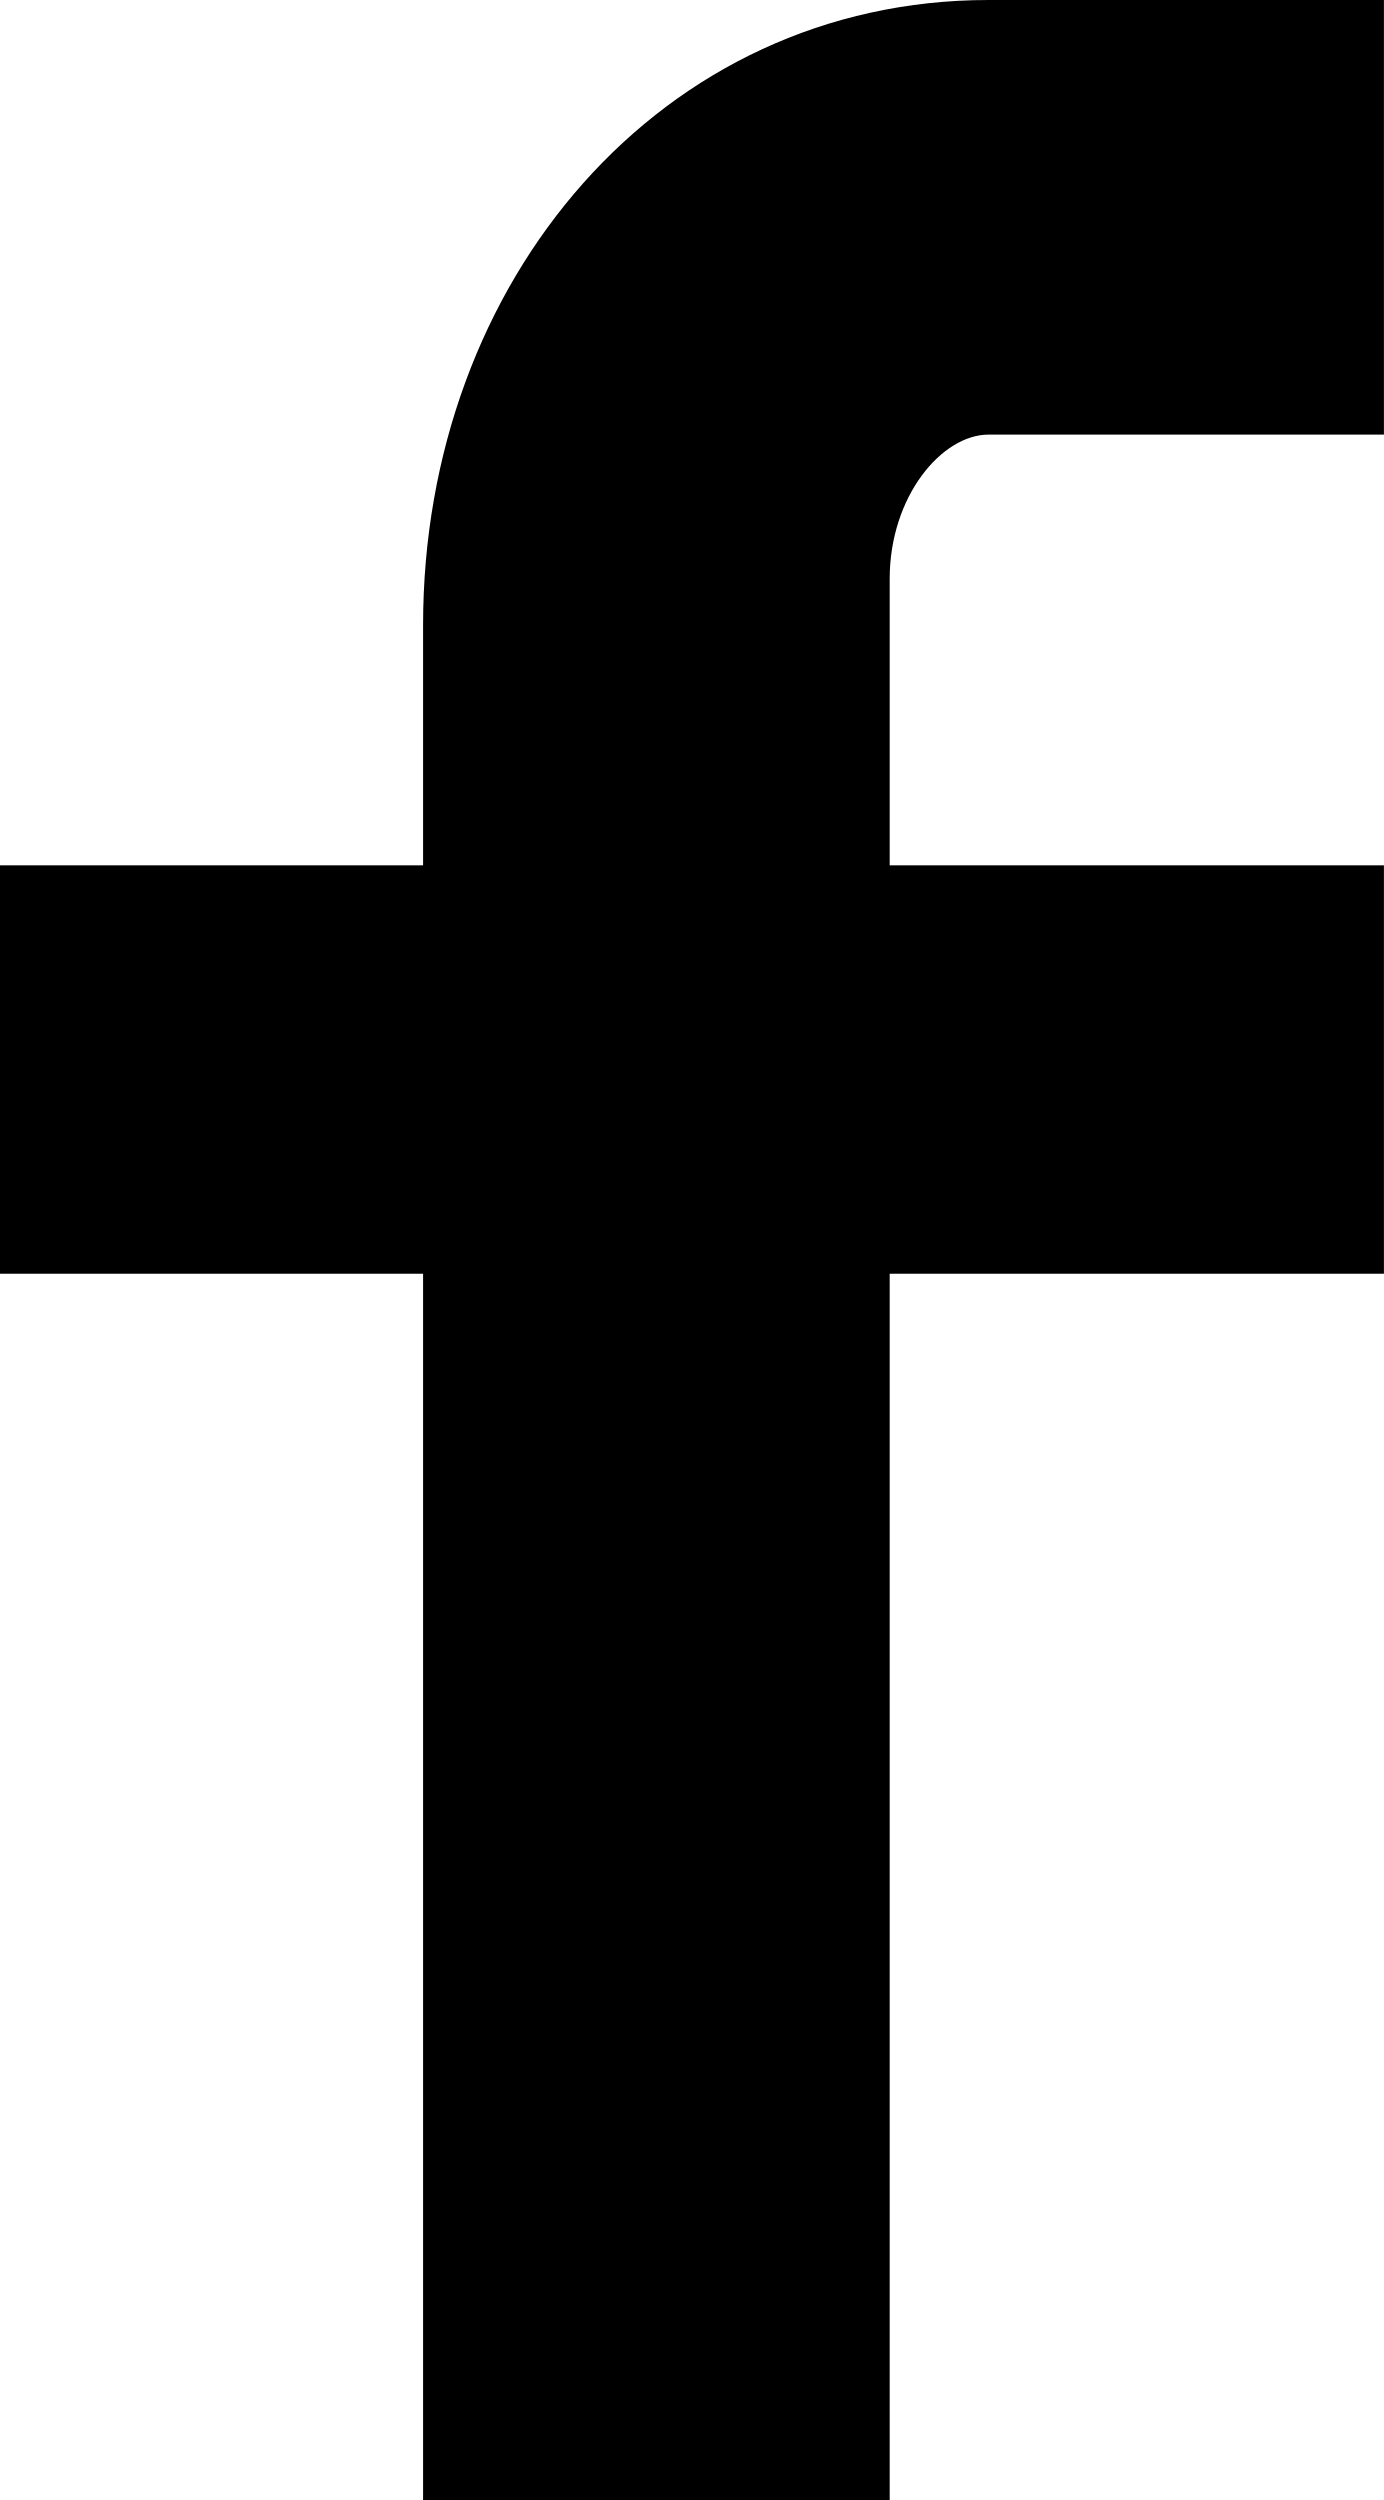
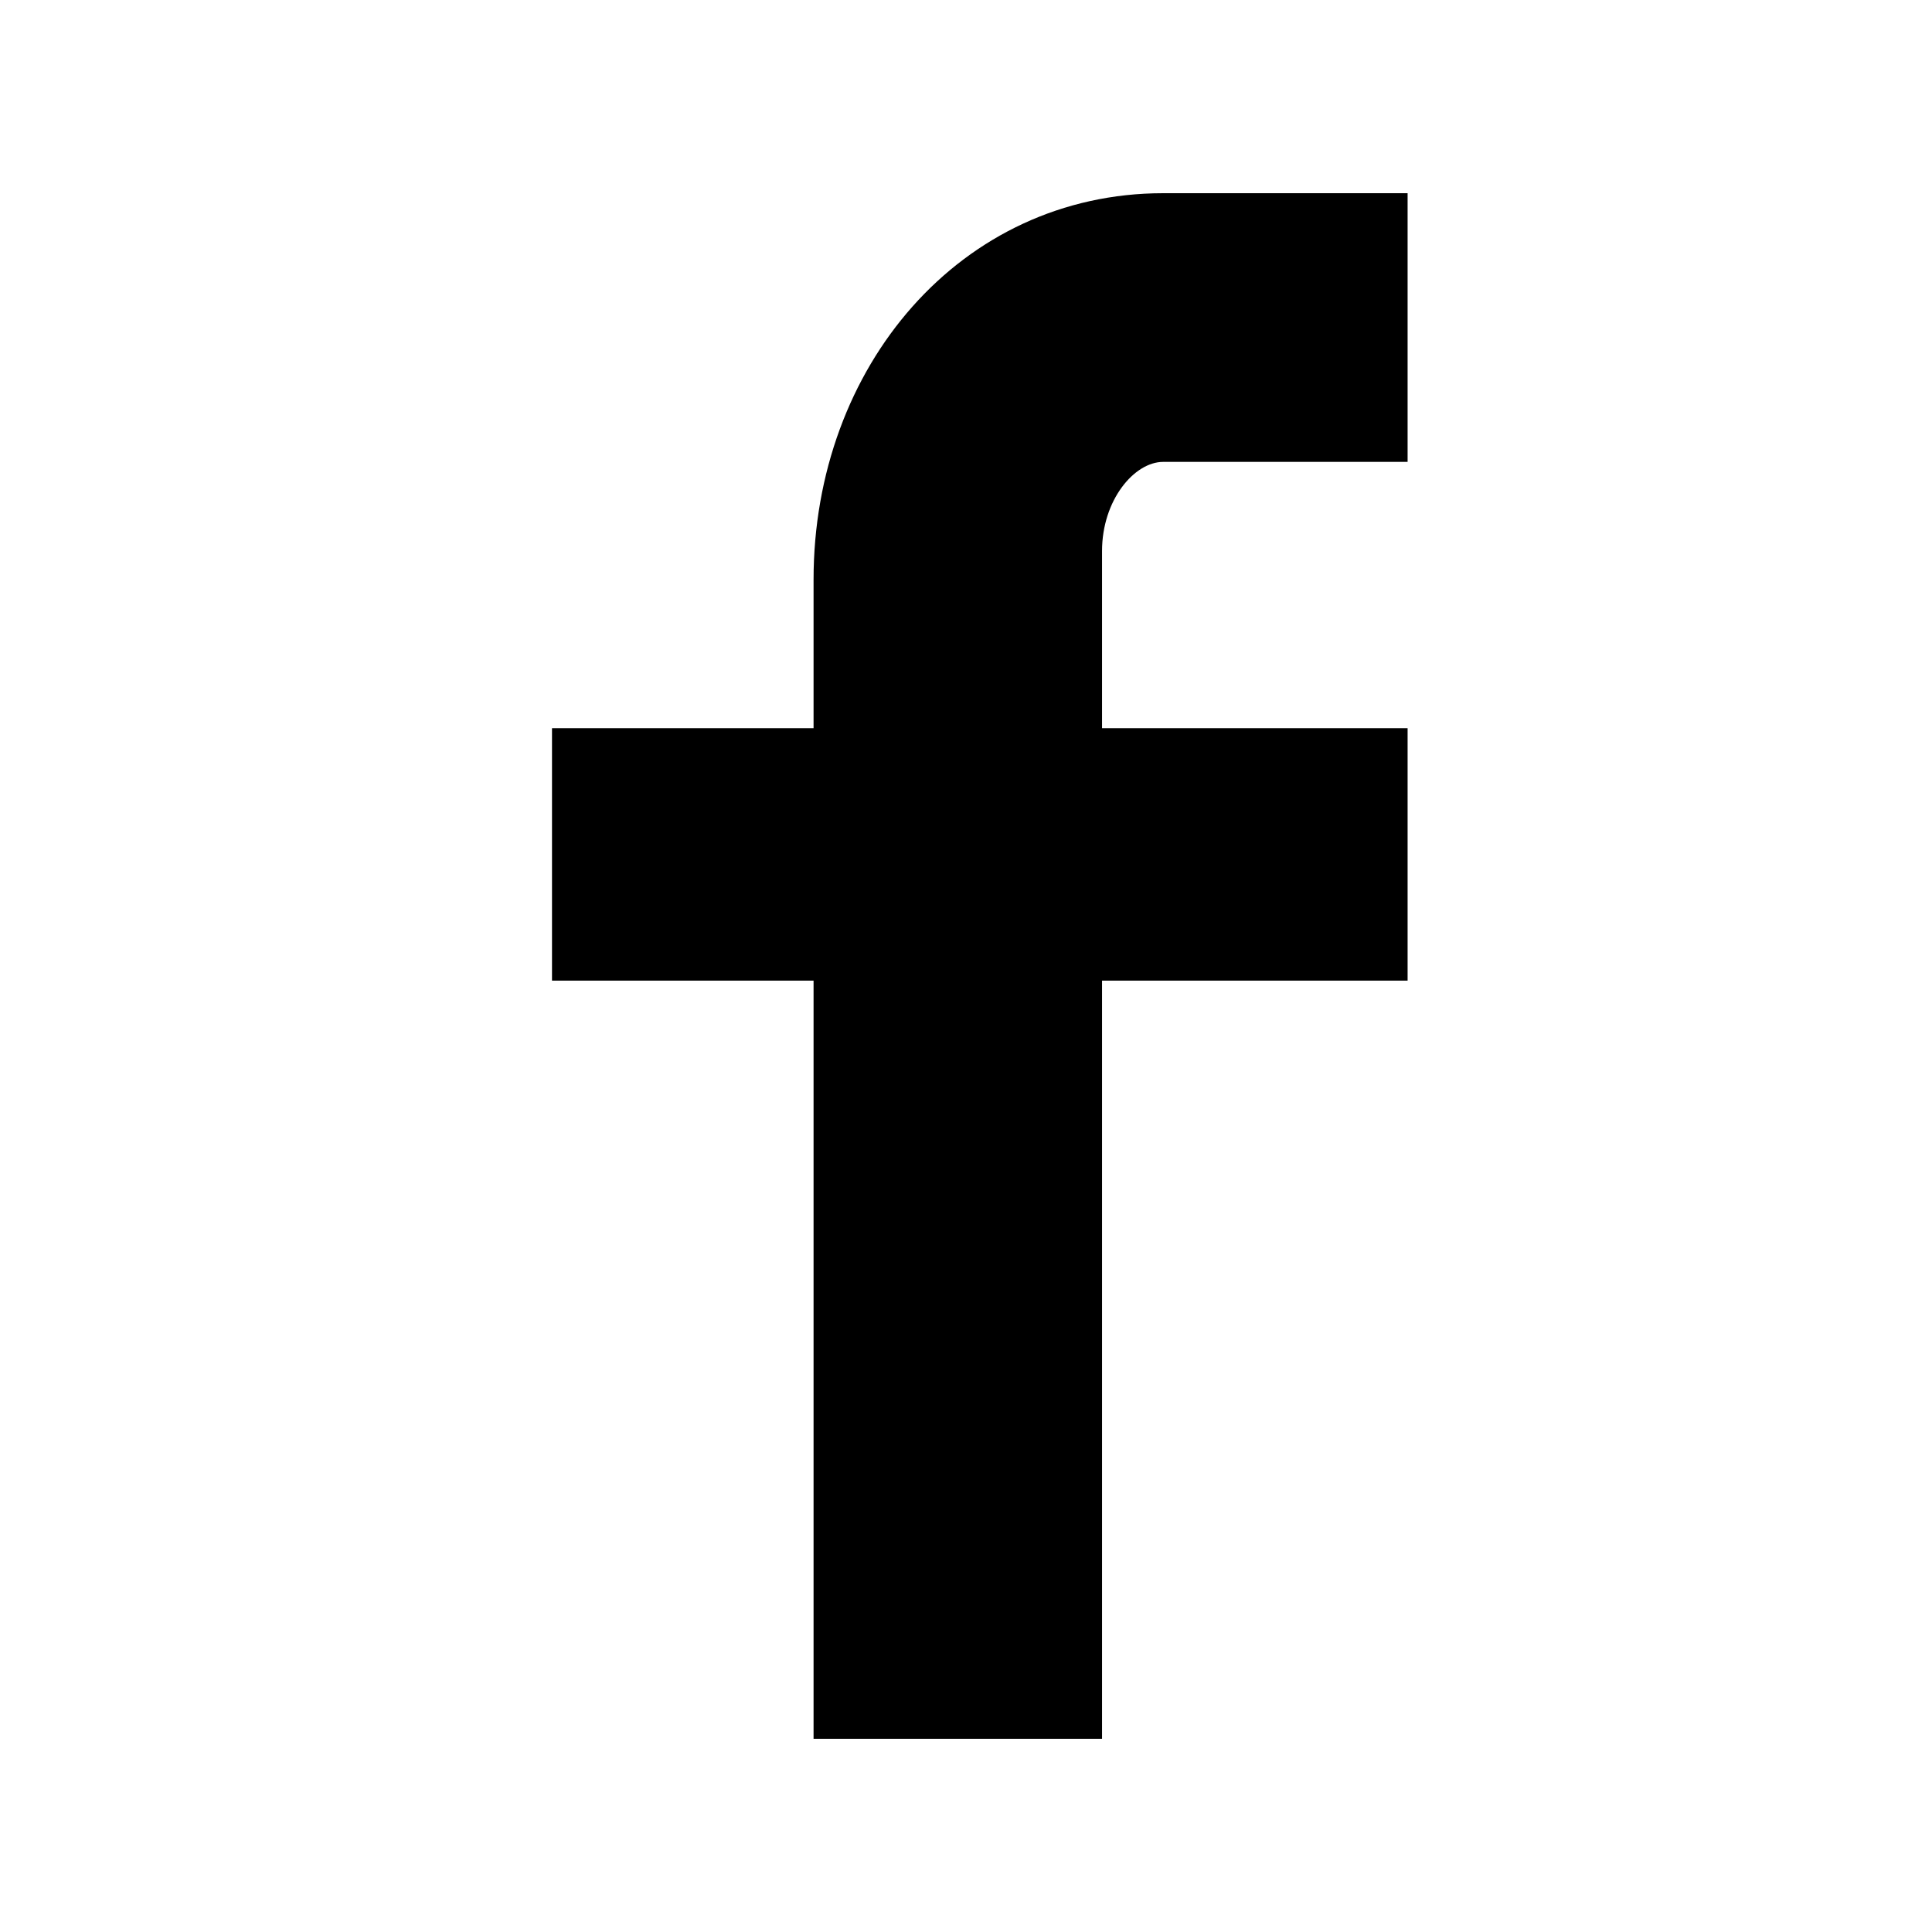
- <svg xmlns="http://www.w3.org/2000/svg" width="31px" height="56px" viewBox="0 0 31 56" version="1.1">
+ <svg xmlns="http://www.w3.org/2000/svg" width="70px" height="70px" viewBox="0 0 70 70" version="1.1">
  <defs />
  <g id="Page-1" stroke="none" stroke-width="1" fill="none" fill-rule="evenodd">
-     <path d="M31,9.735 L22.145,9.735 C21.098,9.735 19.929,11.117 19.929,12.966 L19.929,19.384 L31,19.384 L31,28.531 L19.929,28.531 L19.929,56 L9.477,56 L9.477,28.531 L0,28.531 L0,19.384 L9.477,19.384 L9.477,14 C9.477,6.279 14.816,0 22.145,0 L31,0 L31,9.735 Z" id="icon-facebook" fill="#000000" />
+     <g id="icon-facebook" fill="#000000">
+       <path d="M51,16.735 L42.145,16.735 C41.098,16.735 39.929,18.117 39.929,19.966 L39.929,26.384 L51,26.384 L51,35.531 L39.929,35.531 L39.929,63 L29.477,63 L29.477,35.531 L20,35.531 L20,26.384 L29.477,26.384 L29.477,21 C29.477,13.279 34.816,7 42.145,7 L51,7 L51,16.735 Z" />
+     </g>
  </g>
</svg>
